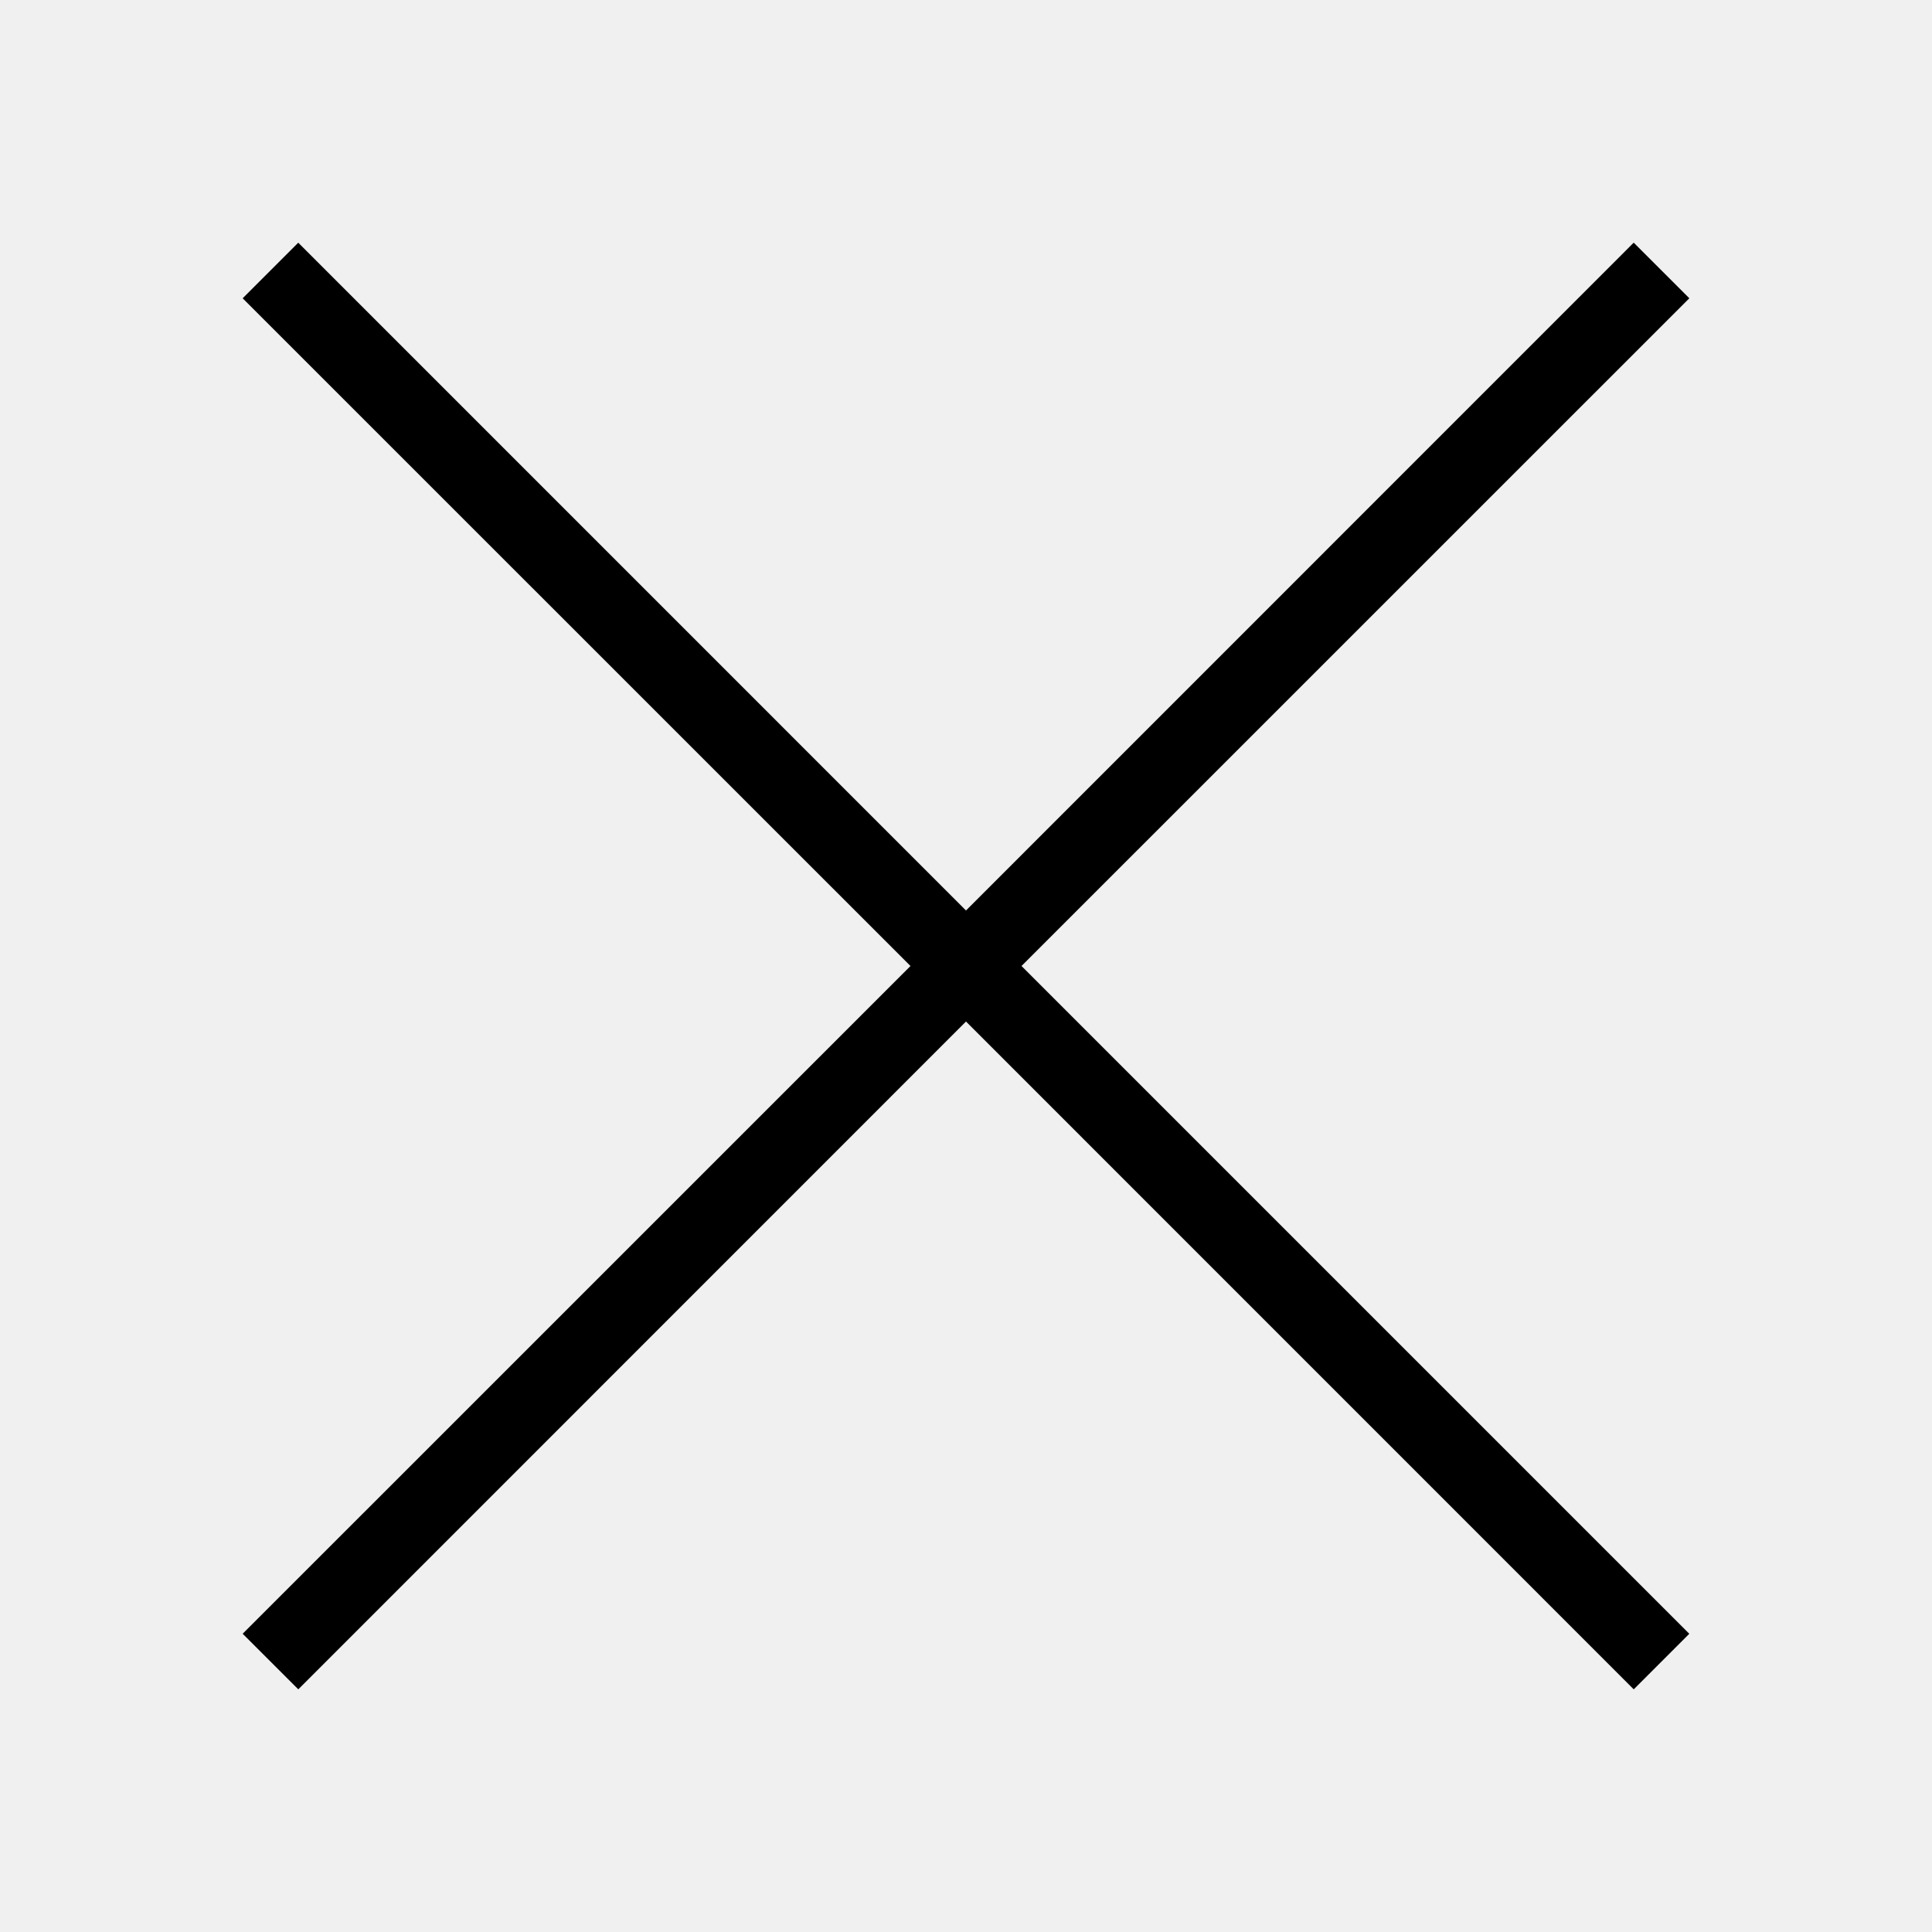
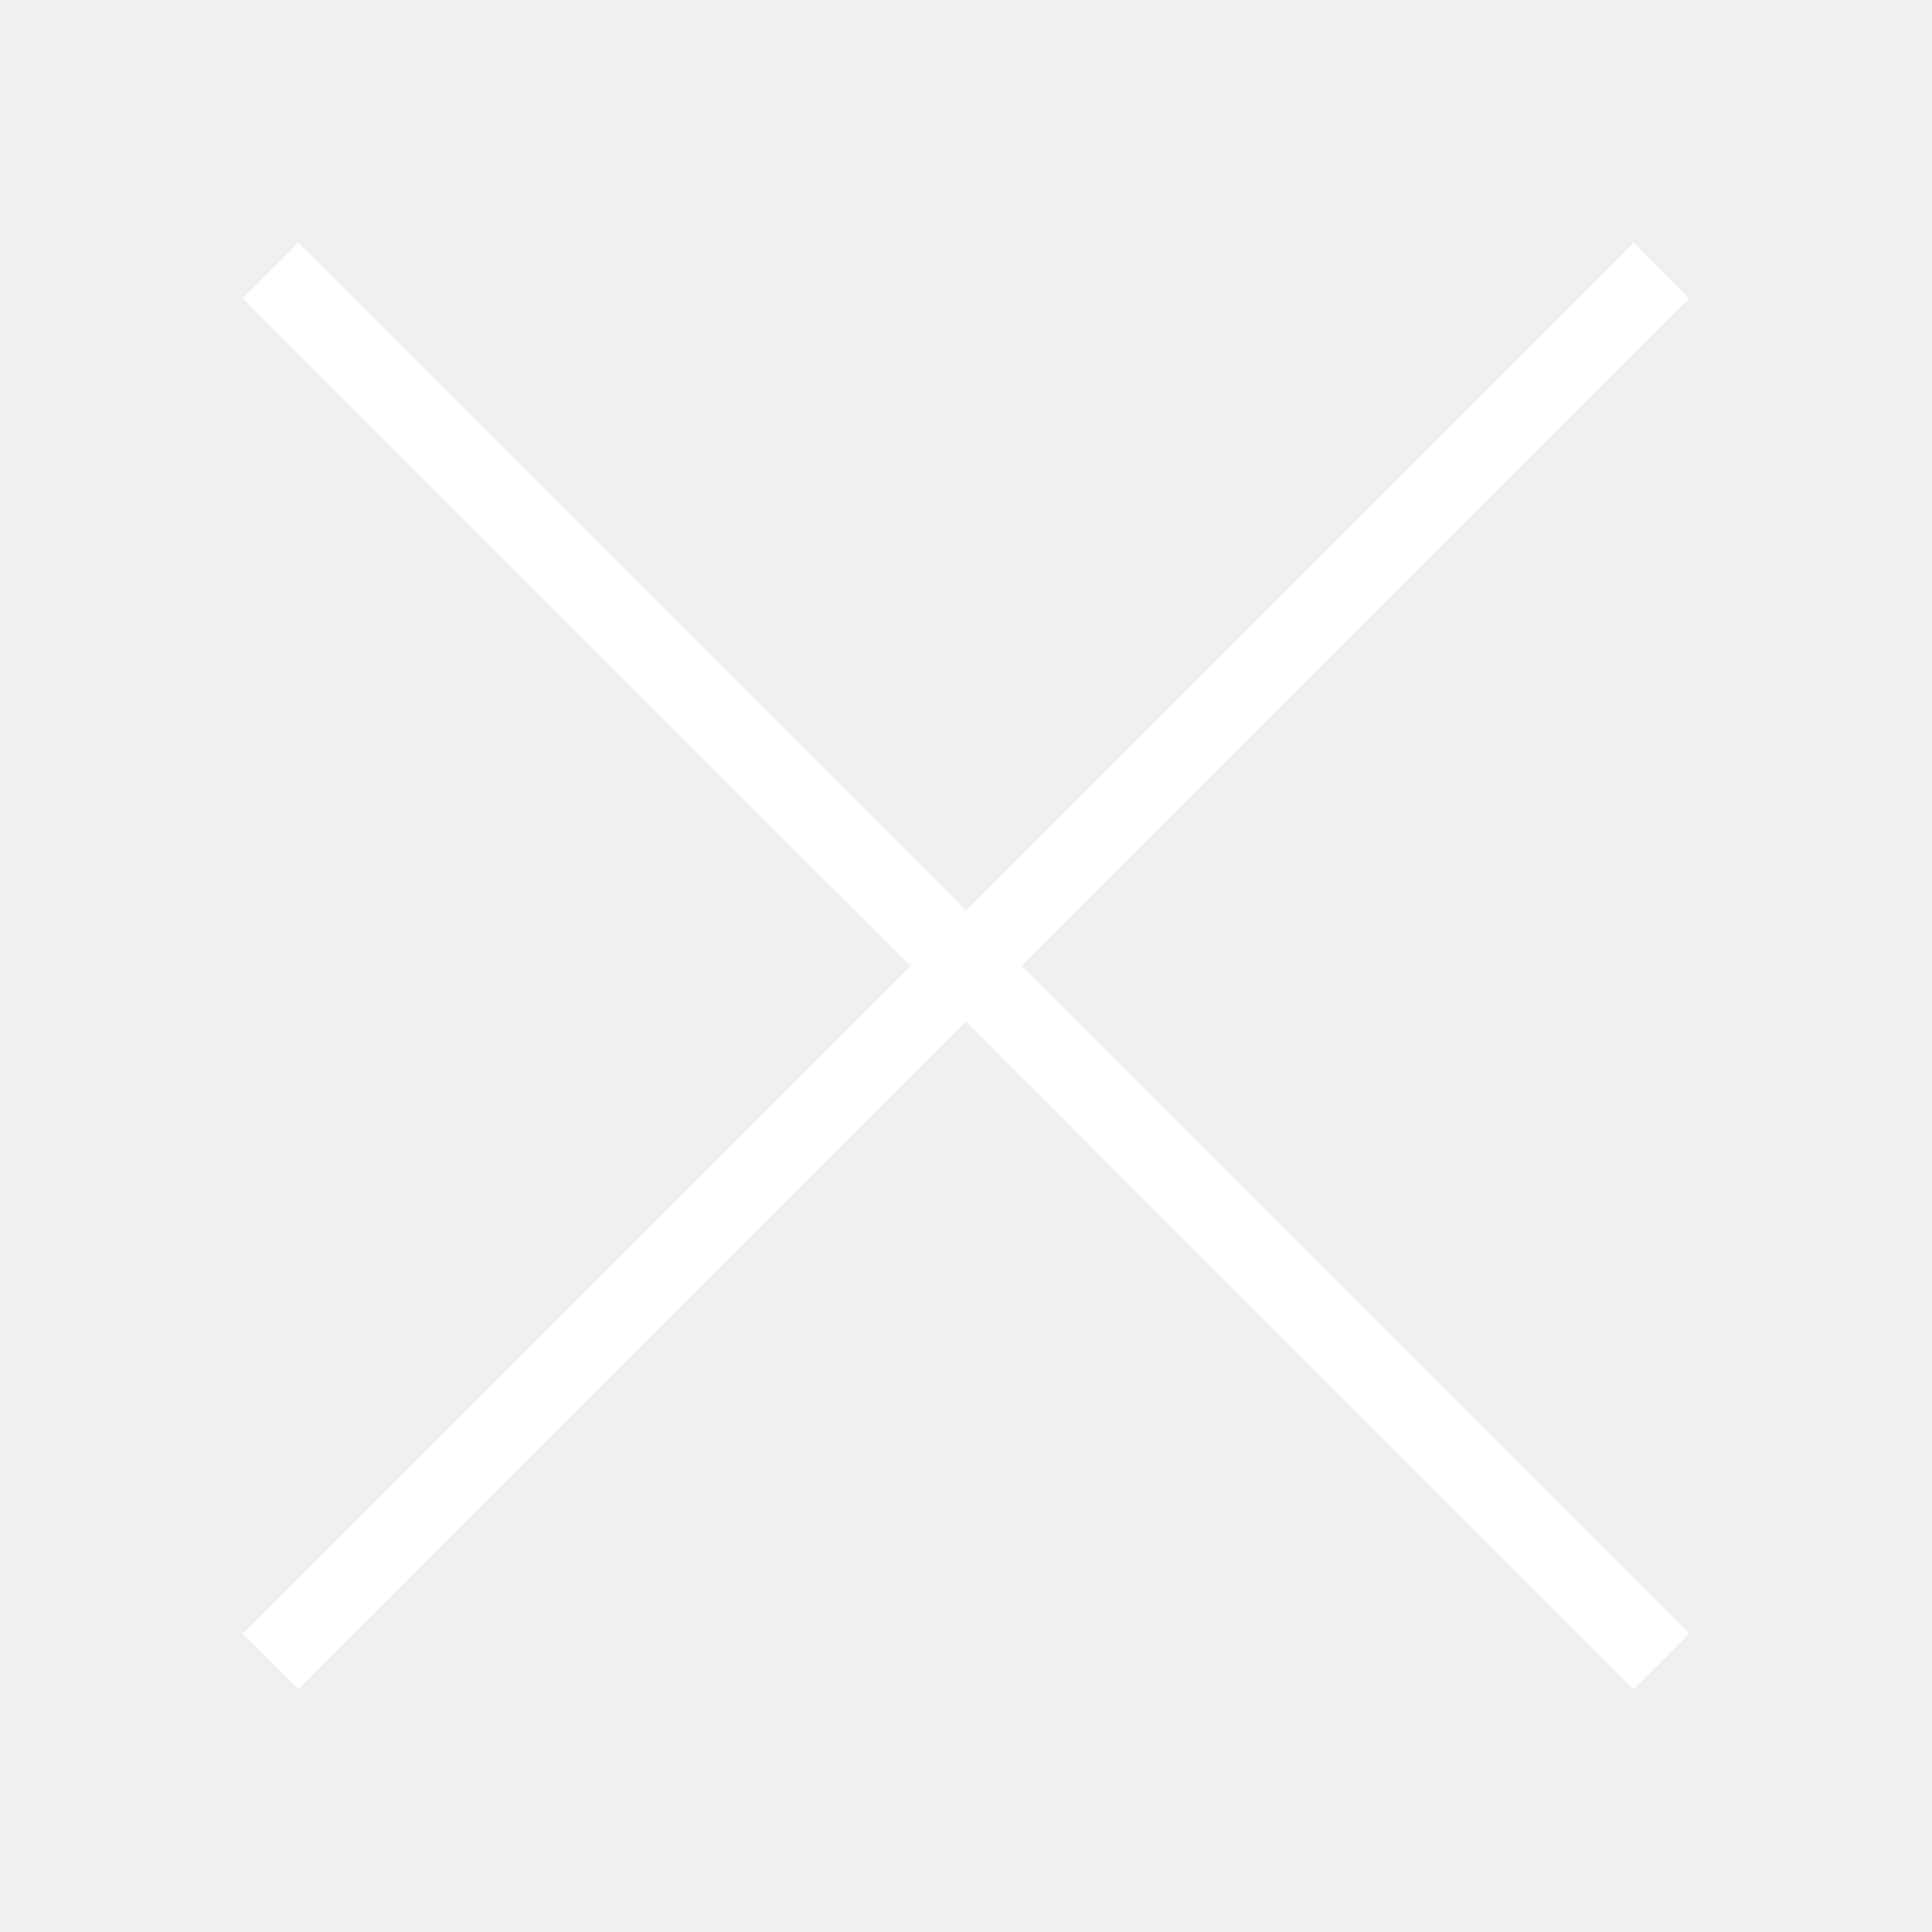
- <svg xmlns="http://www.w3.org/2000/svg" width="50" height="50">
+ <svg xmlns="http://www.w3.org/2000/svg" fill="#fff" width="50" height="50">
  <path d="M7.719 6.281L6.28 7.72 23.563 25 6.28 42.281l1.44 1.439L25 26.437 42.281 43.72l1.438-1.438L26.437 25 43.72 7.719 42.28 6.28 25 23.563z" />
</svg>
